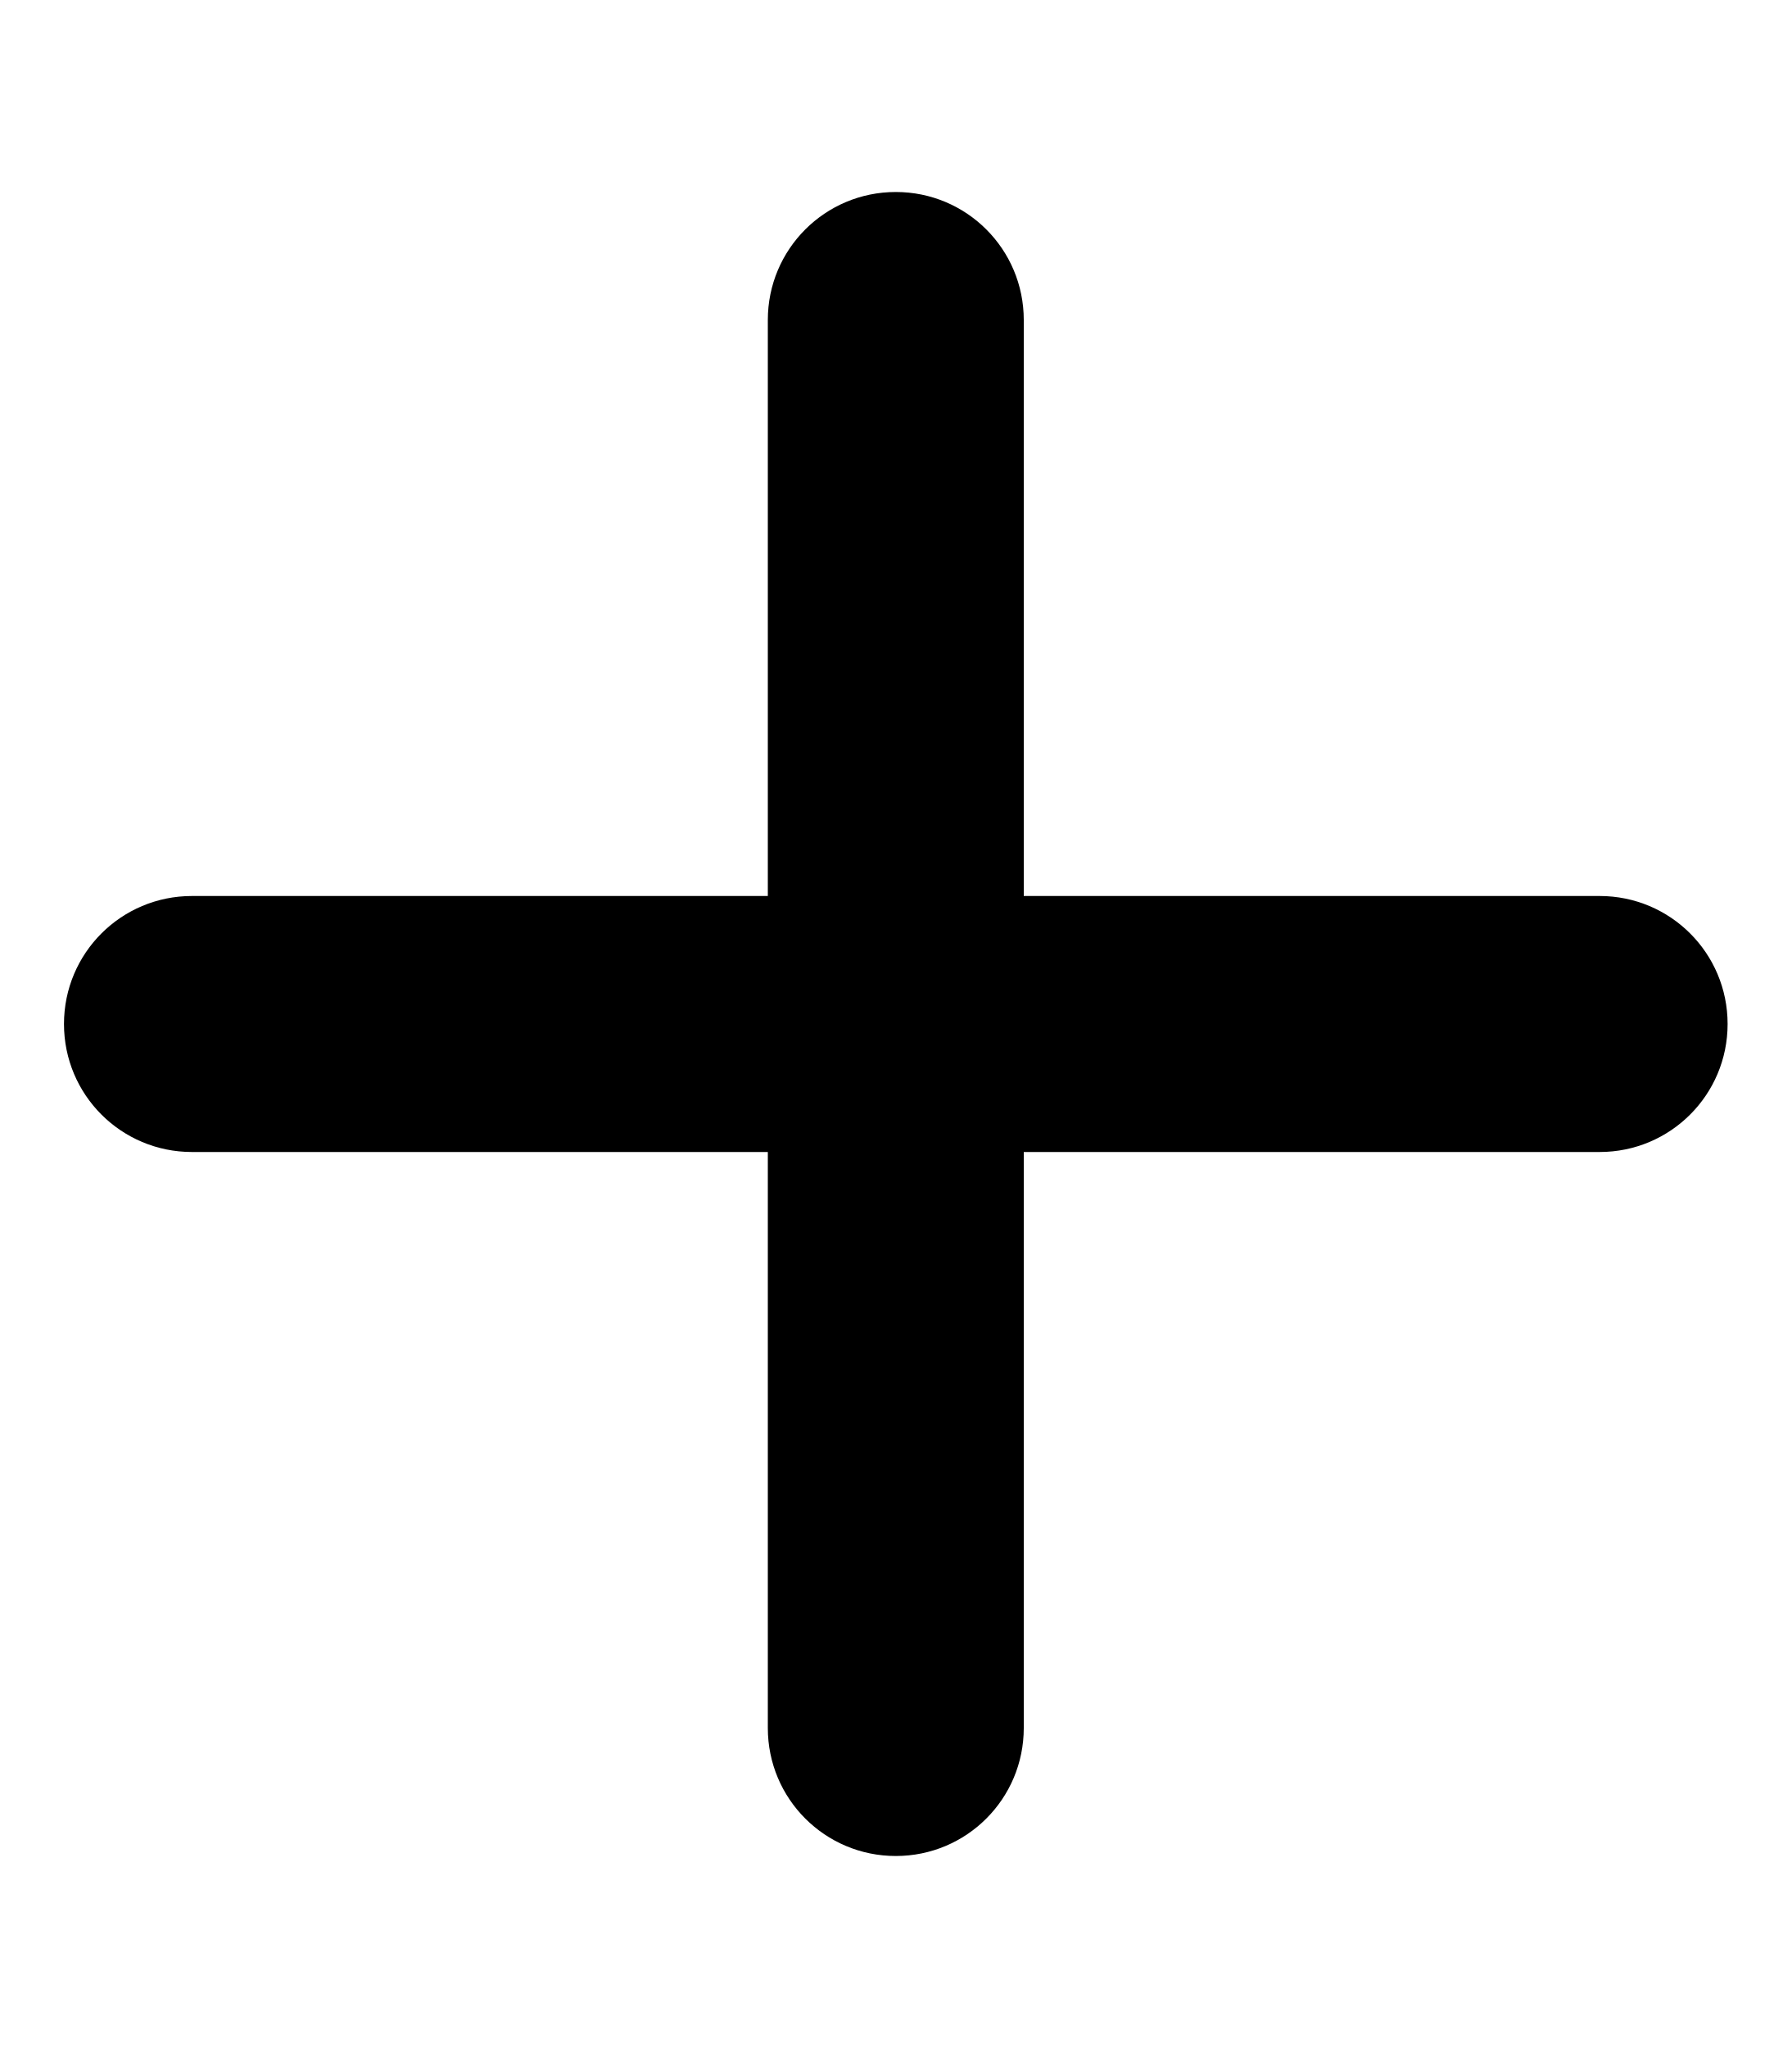
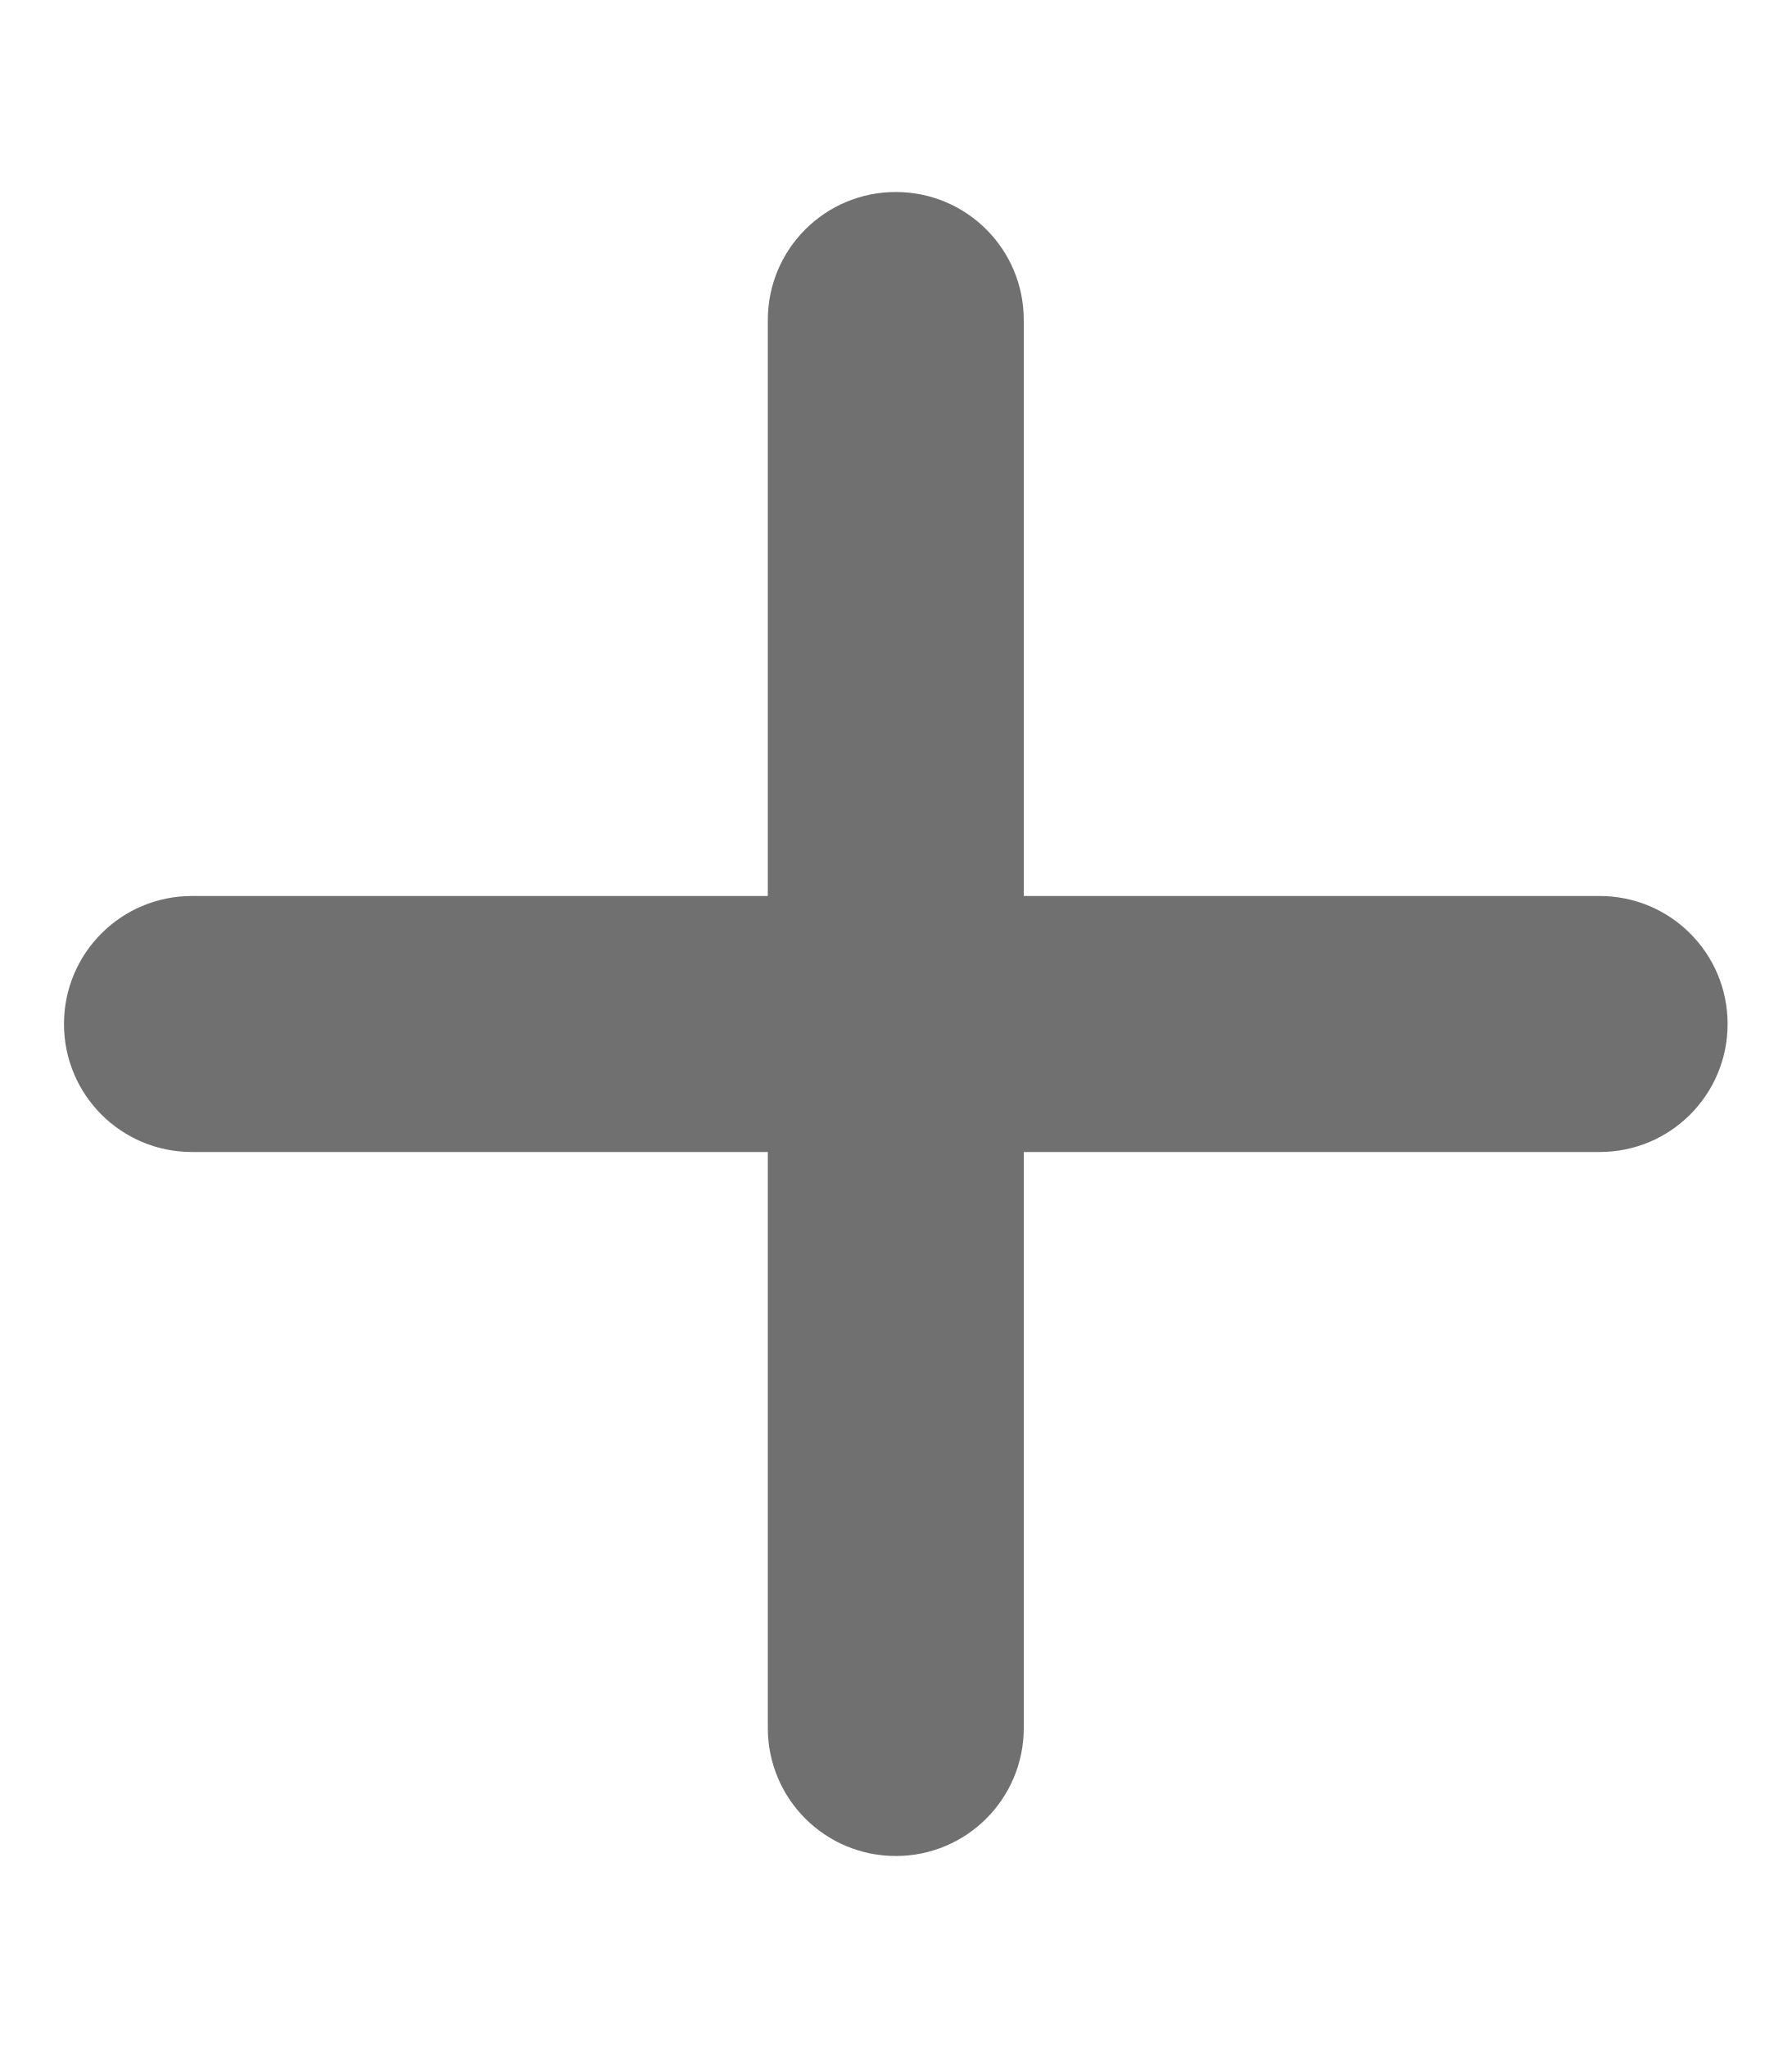
- <svg xmlns="http://www.w3.org/2000/svg" viewBox="0 0 448 512">
+ <svg xmlns="http://www.w3.org/2000/svg" viewBox="0 0 448 512" fill="rgb(0 0 0/0.56)">
  <path d="M256 80c0-17.7-14.3-32-32-32s-32 14.3-32 32l0 144L48 224c-17.7 0-32 14.3-32 32s14.3 32 32 32l144 0 0 144c0 17.7 14.3 32 32 32s32-14.3 32-32l0-144 144 0c17.7 0 32-14.3 32-32s-14.3-32-32-32l-144 0 0-144z" />
</svg>
